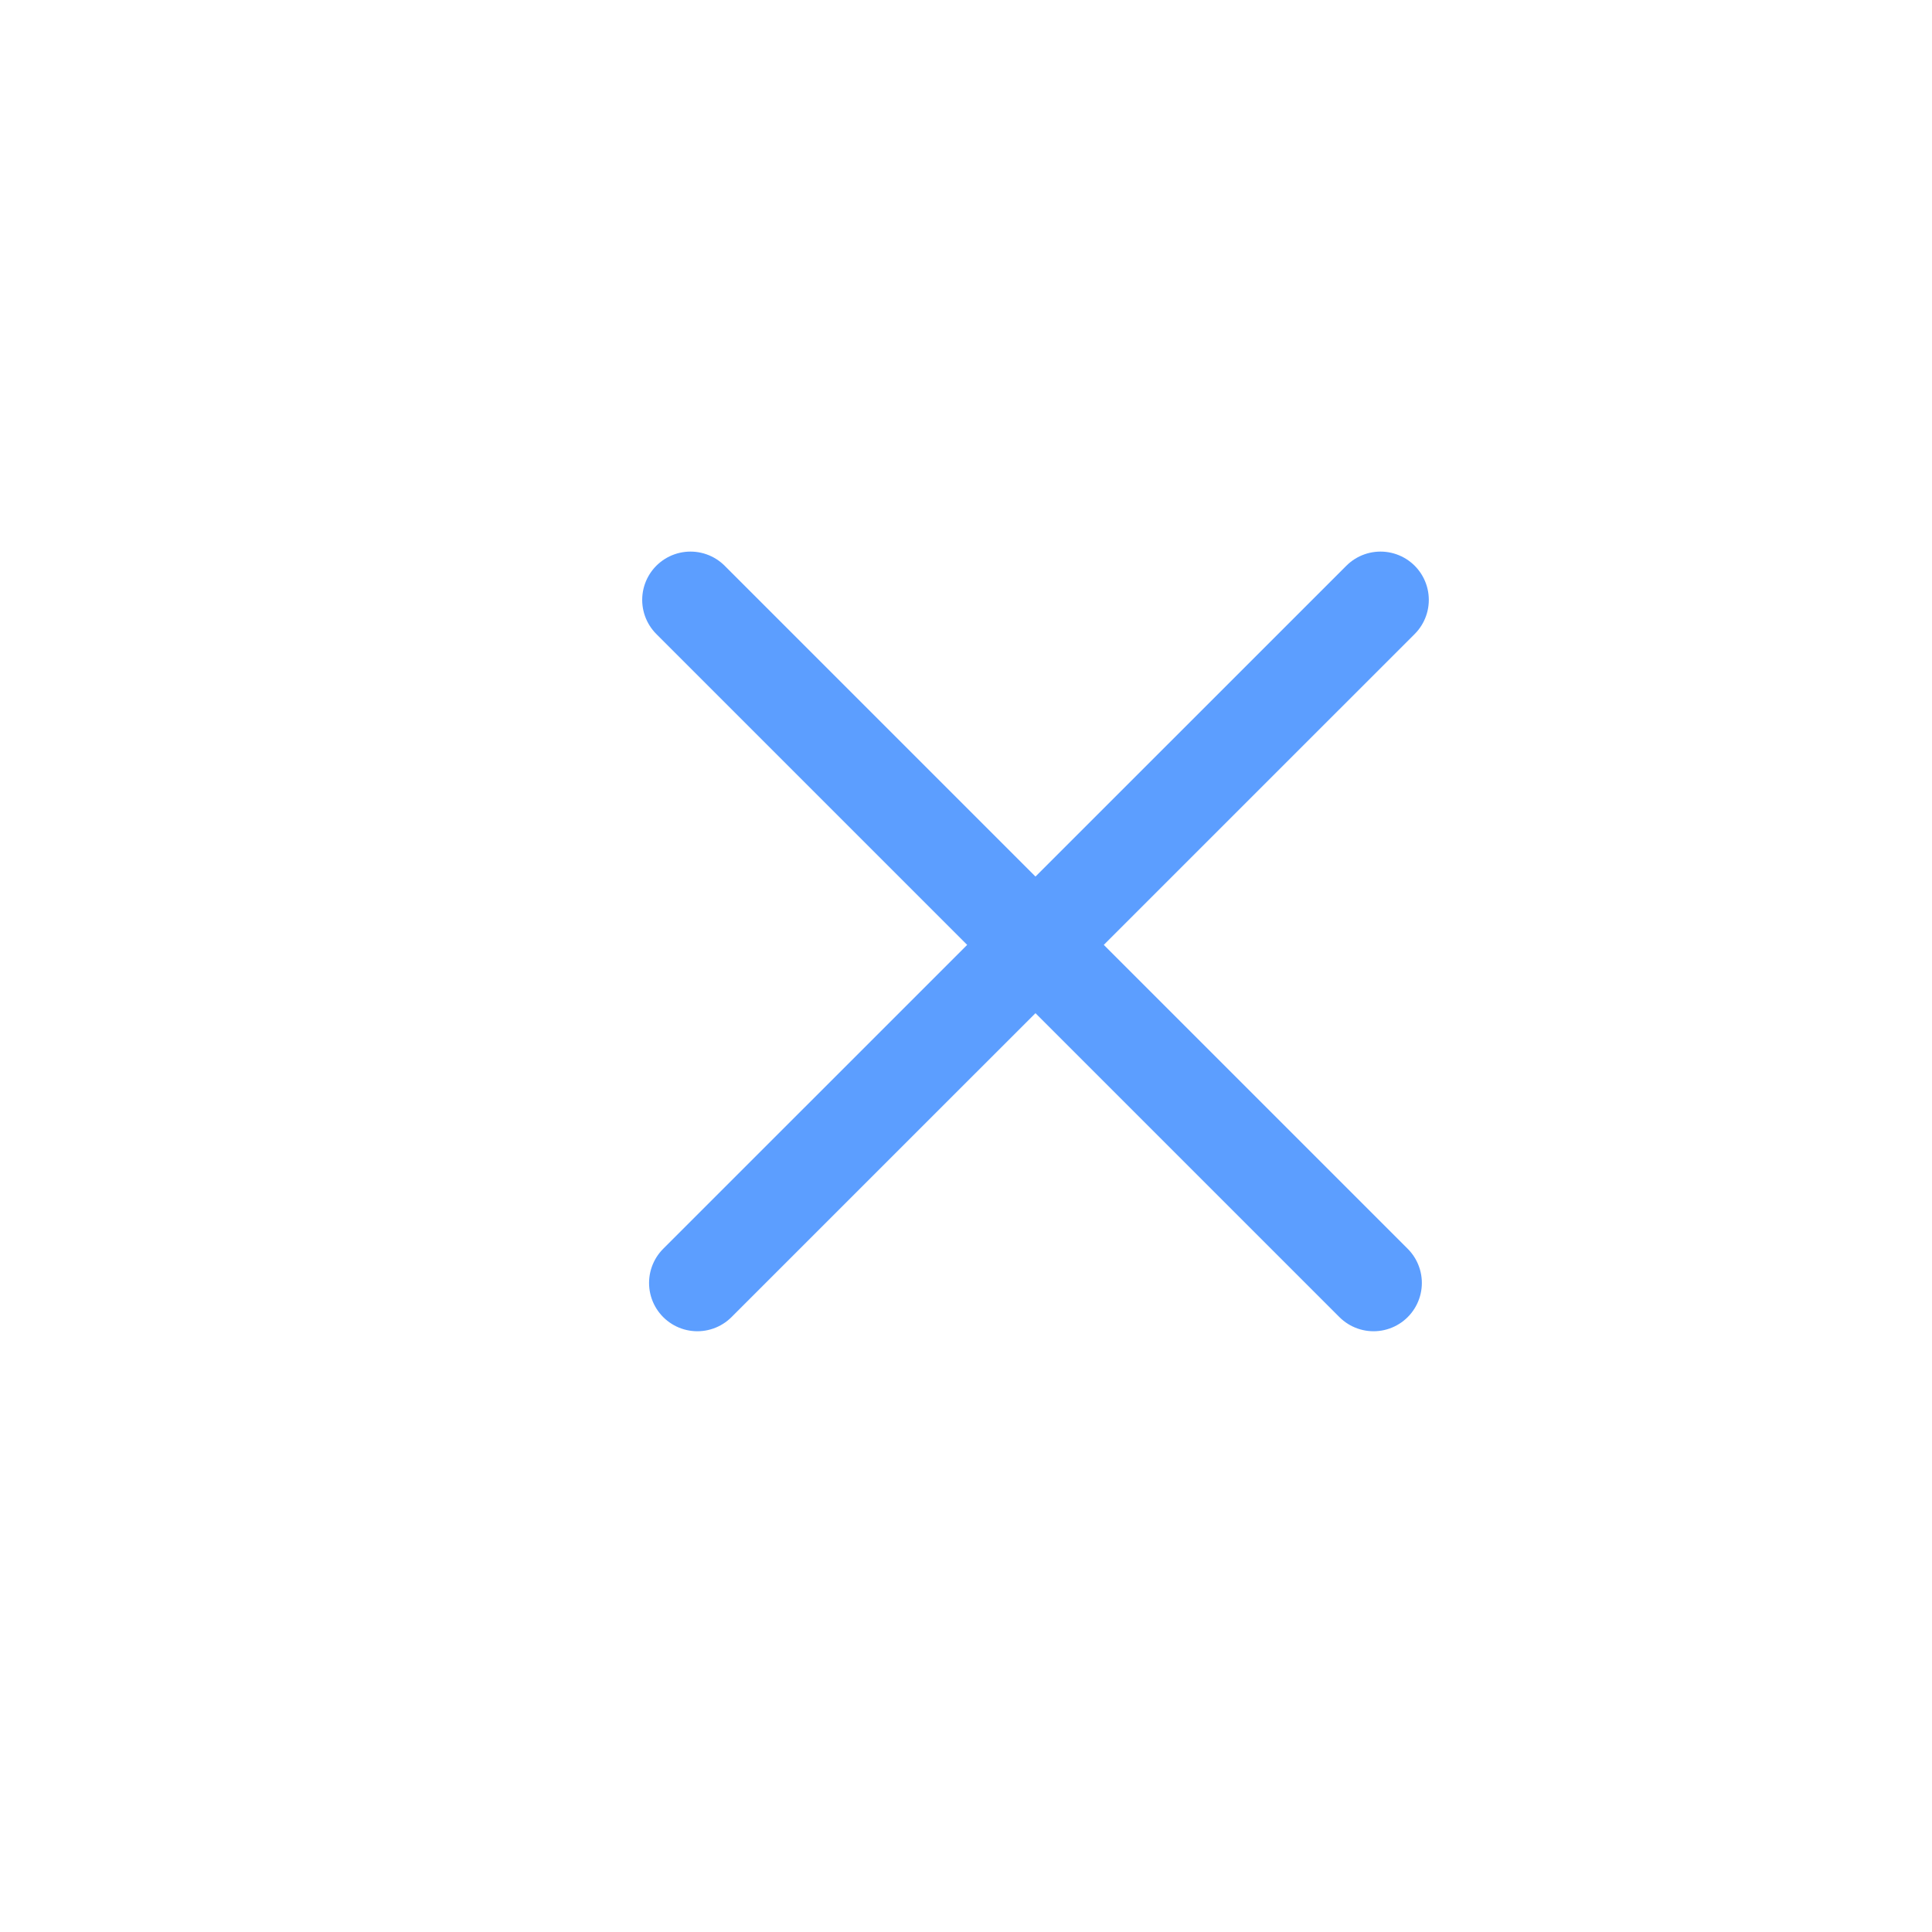
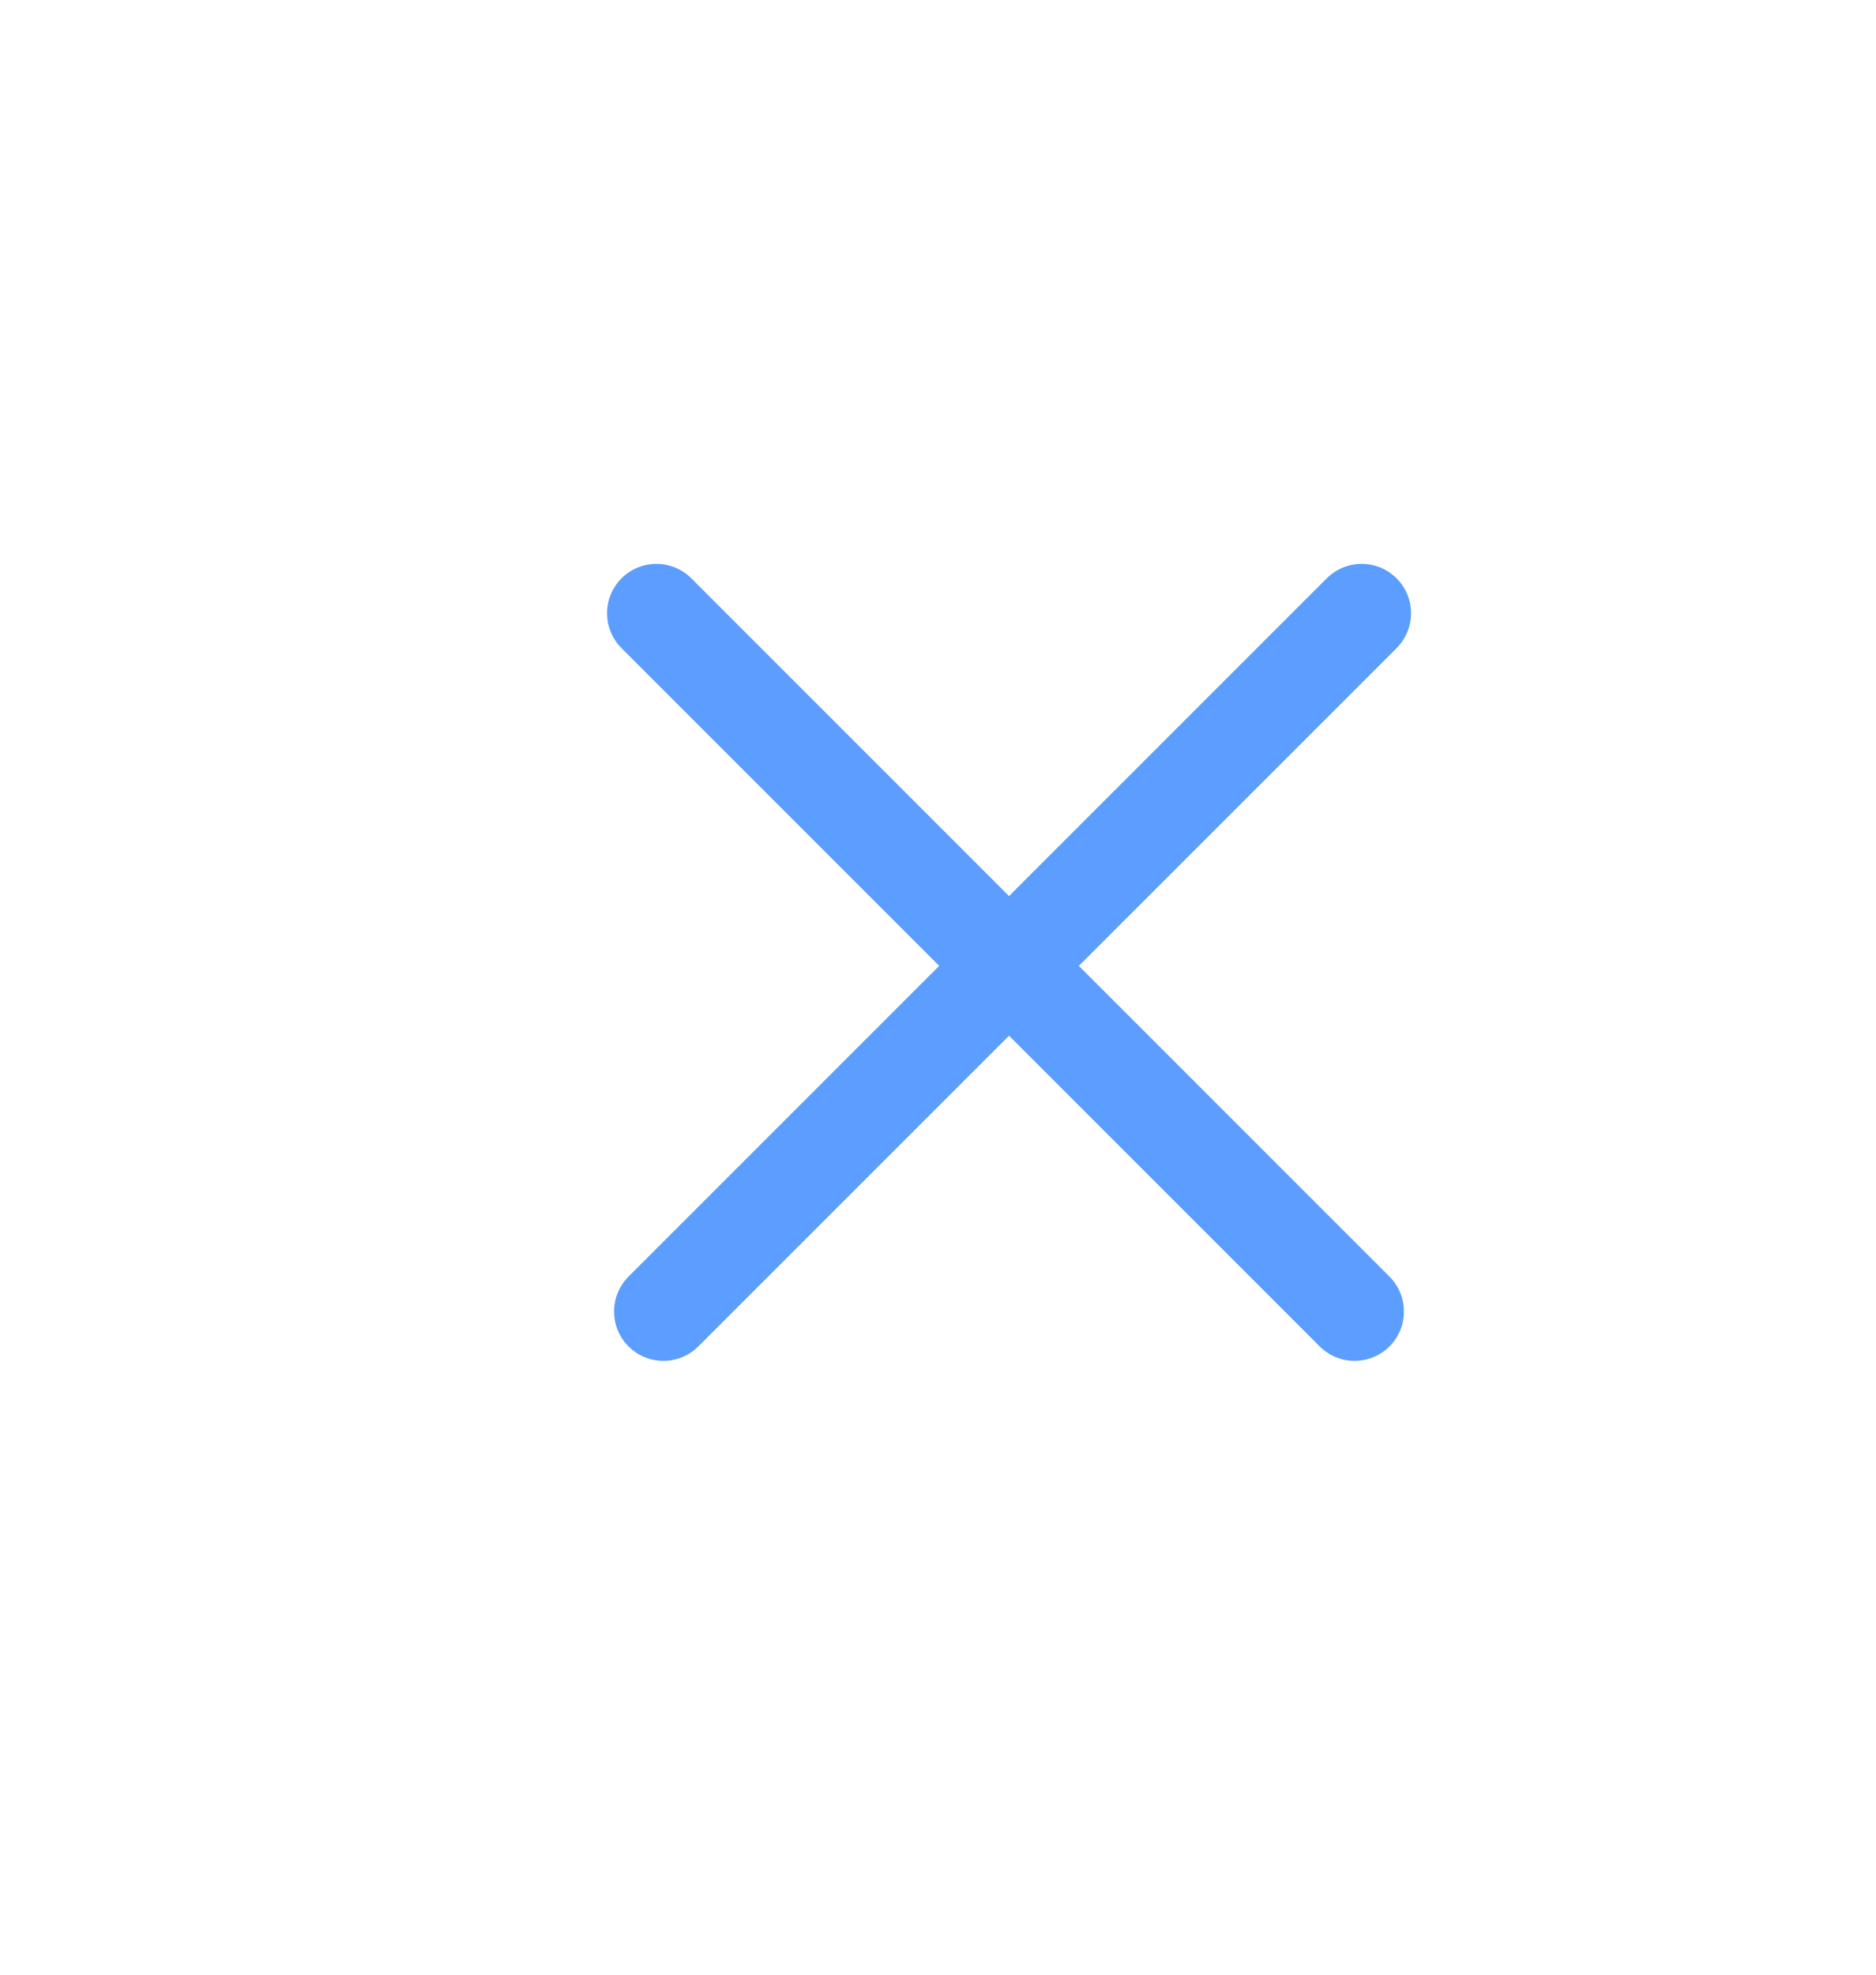
- <svg xmlns="http://www.w3.org/2000/svg" width="19" height="19" viewBox="0 0 19 20" fill="none">
+ <svg xmlns="http://www.w3.org/2000/svg" width="100%" height="100%" viewBox="0 0 19 20" fill="none">
  <path d="M6.719 13.281L13.791 6.21" stroke="#5C9EFF" stroke-linecap="round" />
  <path d="M13.719 13.281L6.648 6.21" stroke="#5C9EFF" stroke-linecap="round" />
</svg>
